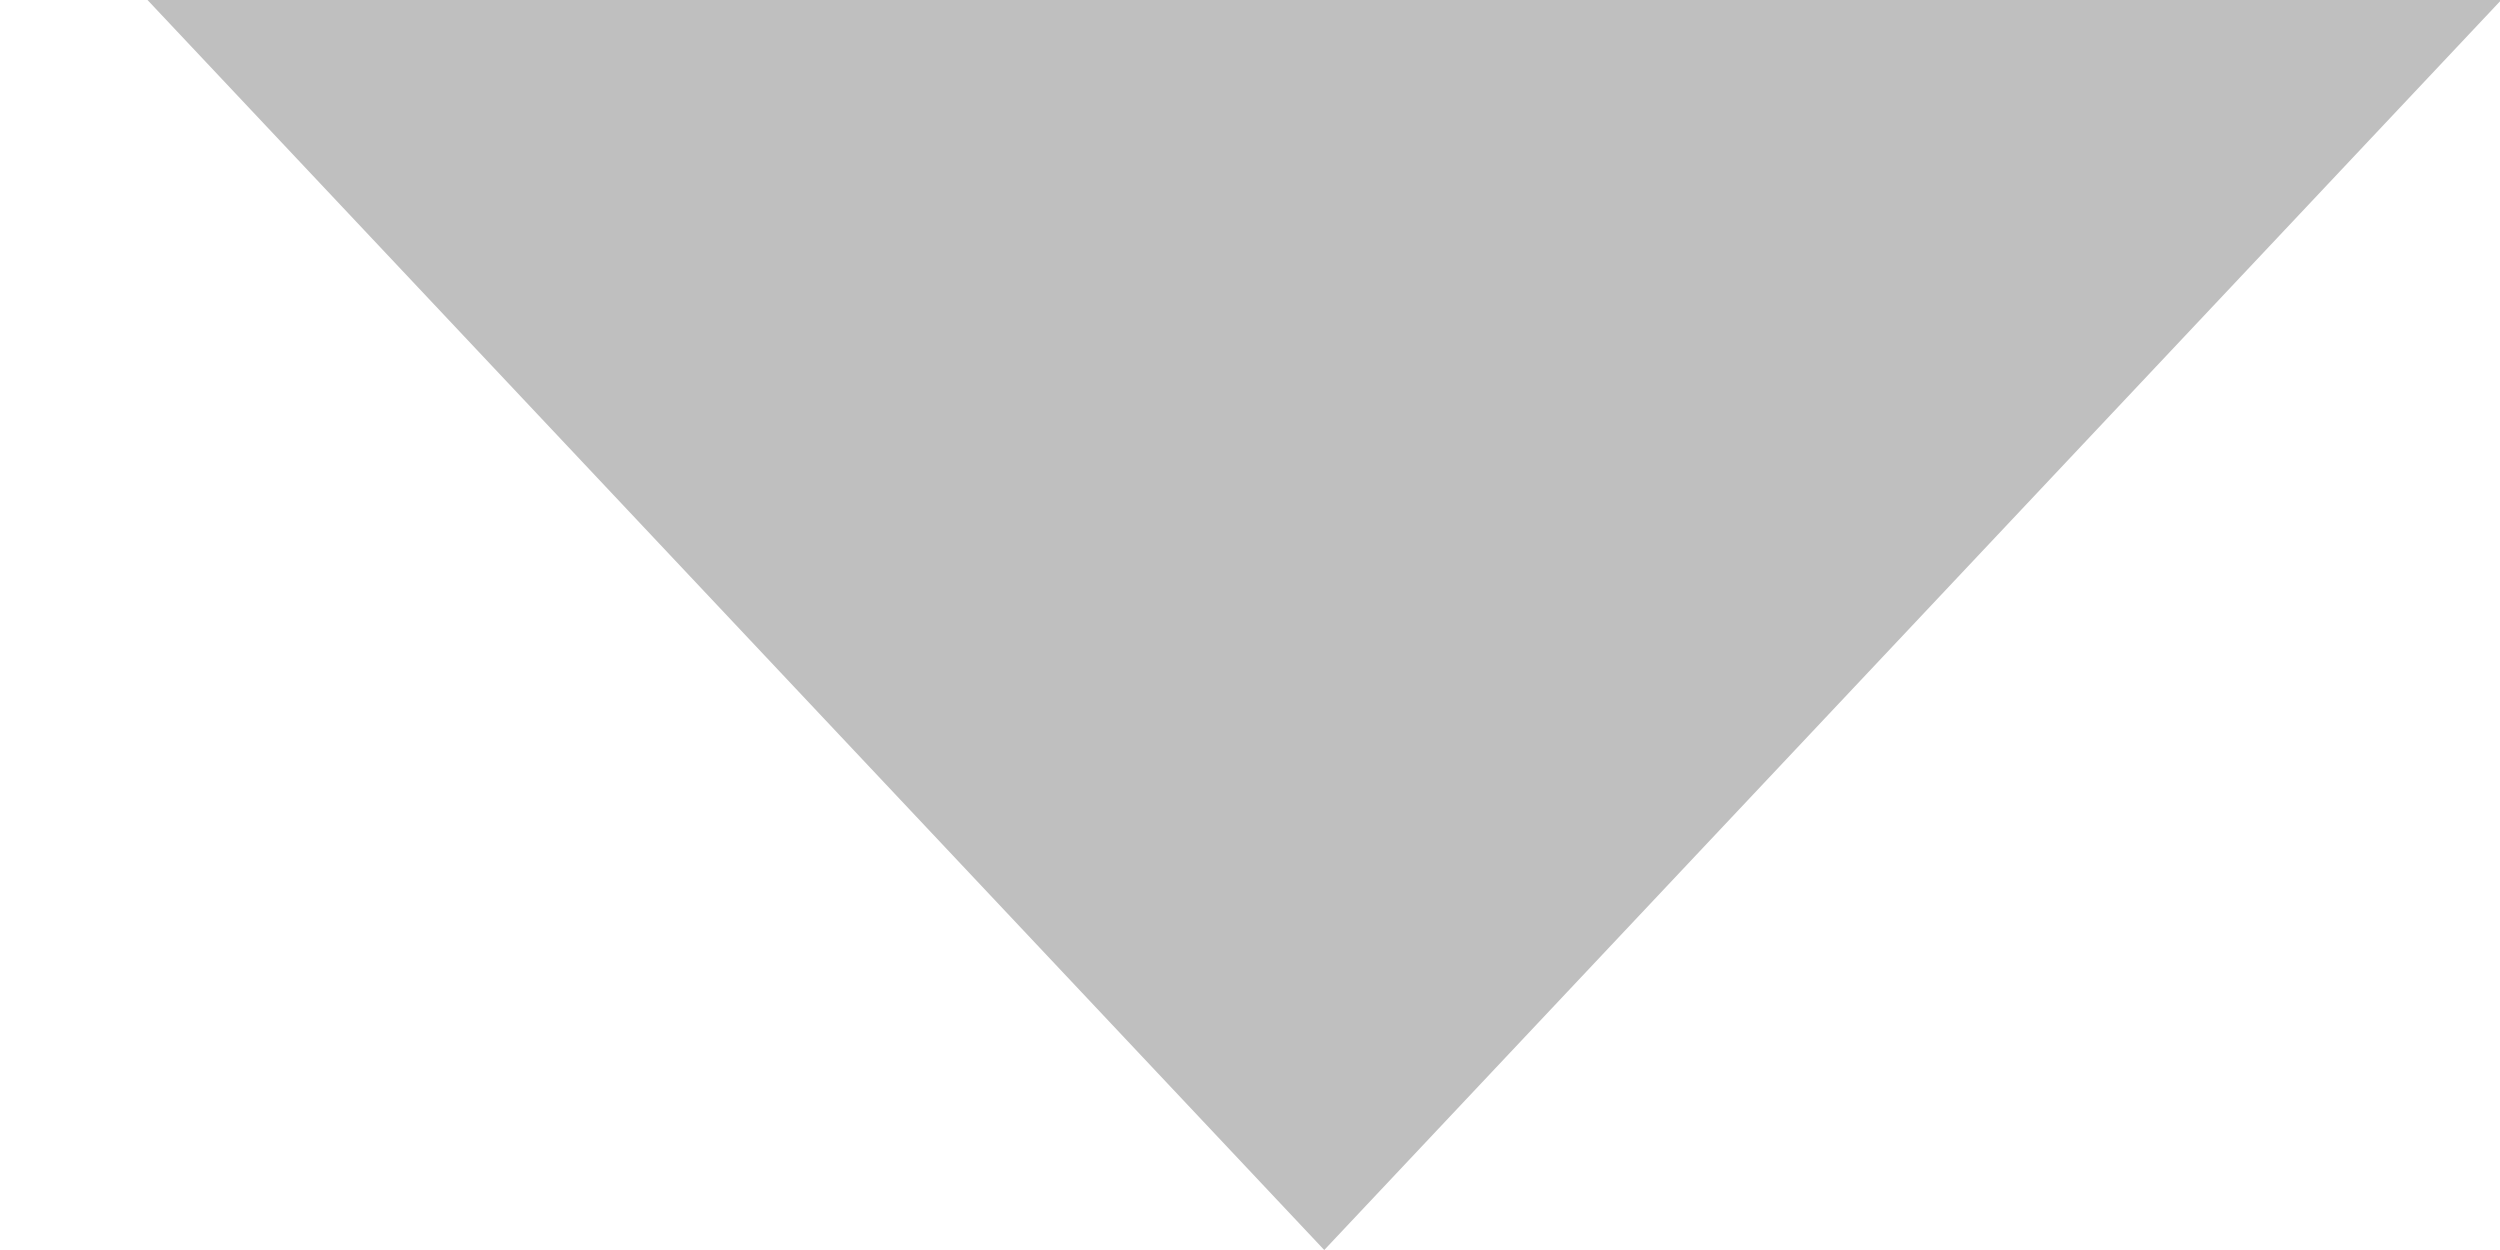
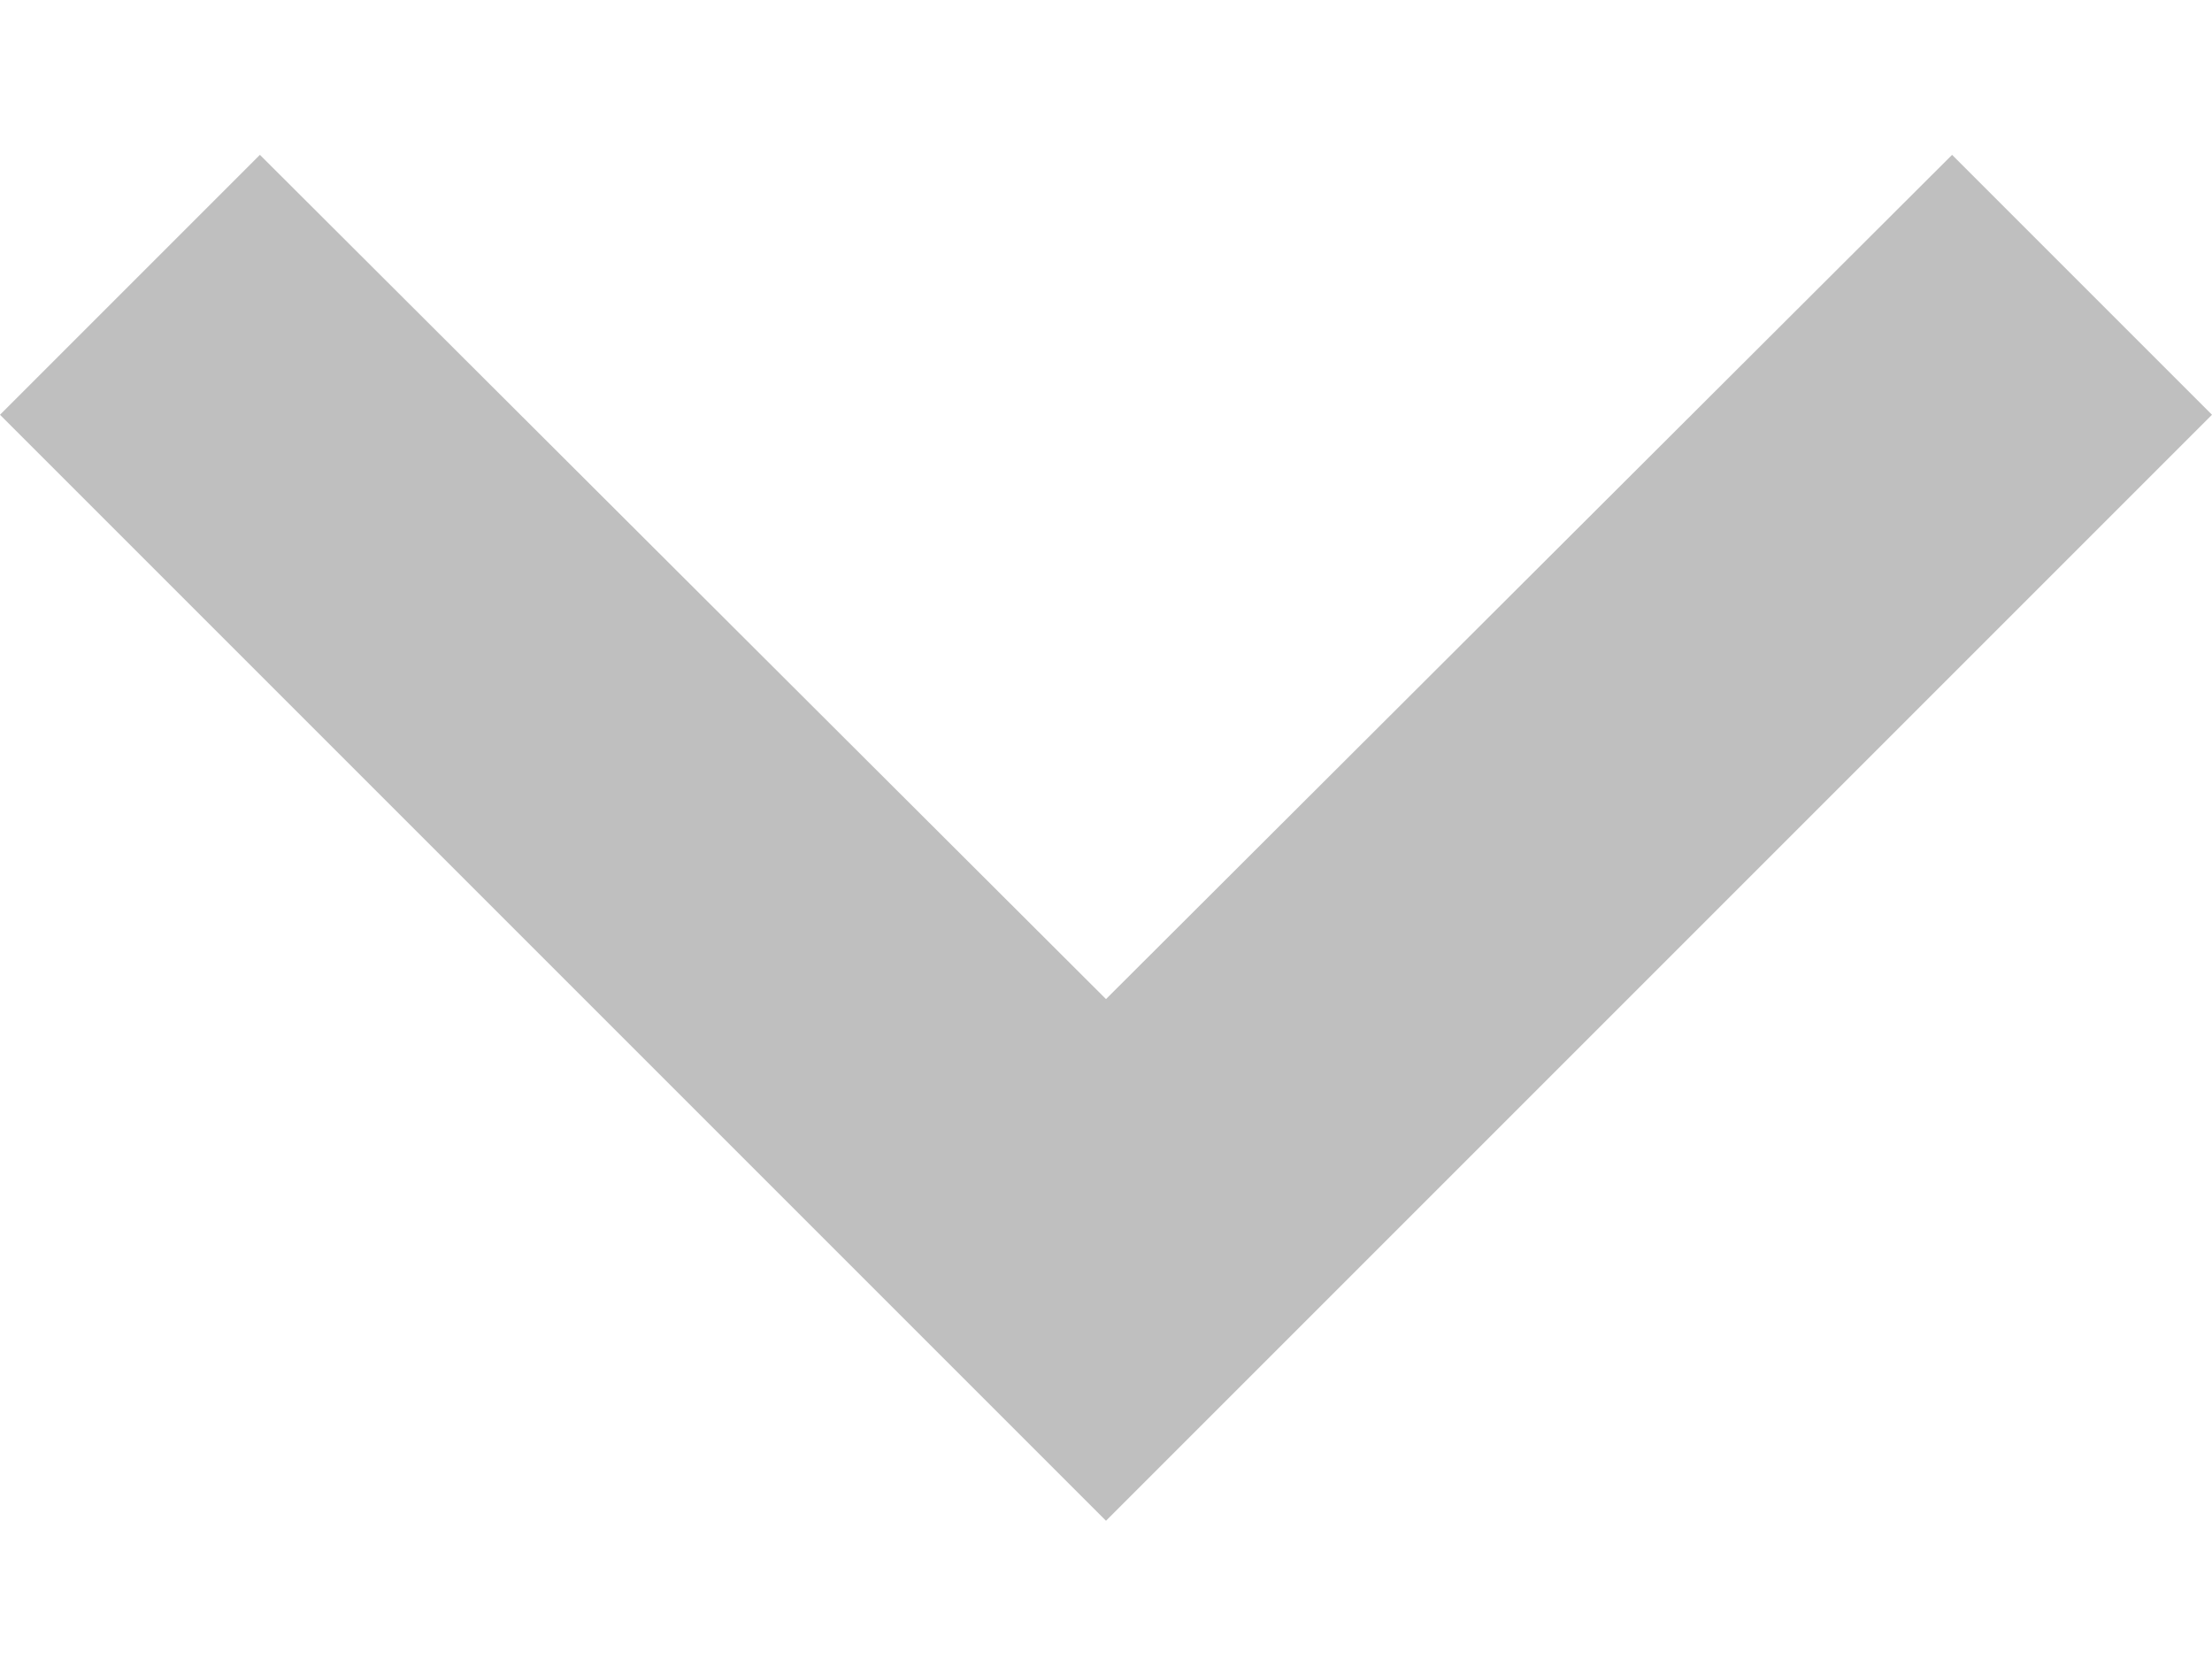
- <svg xmlns="http://www.w3.org/2000/svg" width="10px" height="5px" viewBox="0 0 10 5" version="1.1">
+ <svg xmlns="http://www.w3.org/2000/svg" width="12px" height="9px" viewBox="0 0 12 9" version="1.1">
  <defs />
-   <g id="Symbols" stroke="none" stroke-width="1" fill="none" fill-rule="evenodd">
-     <g id="input/select/base" transform="translate(-228, -16)" fill="#BFBFBF">
-       <g id="arrow-dropdown-icon" transform="translate(222, 6)">
-         <g id="Group">
-           <polygon id="Shape" points="6.59 10 11.297 15 16.005 10" />
+   <g id="Customer---Notes" stroke="none" stroke-width="1" fill="none" fill-rule="evenodd">
+     <g id="ProposalNotesMain_Desktop_1A_OCC" transform="translate(-1374, -35)" fill="#BFBFBF">
+       <g id="Header" transform="translate(299, -5)">
+         <g id="nav" transform="translate(44, 25)">
+           <g id="nav-right" transform="translate(980, 0)">
+             <g id="arrow-down" transform="translate(45, 7)">
+               <g id="Group">
+                 <polygon id="Shape" points="7.41 8.84 12 13.42 16.59 8.84 18 10.25 12 16.25 6 10.25" />
+               </g>
+             </g>
+           </g>
        </g>
      </g>
    </g>
  </g>
</svg>
